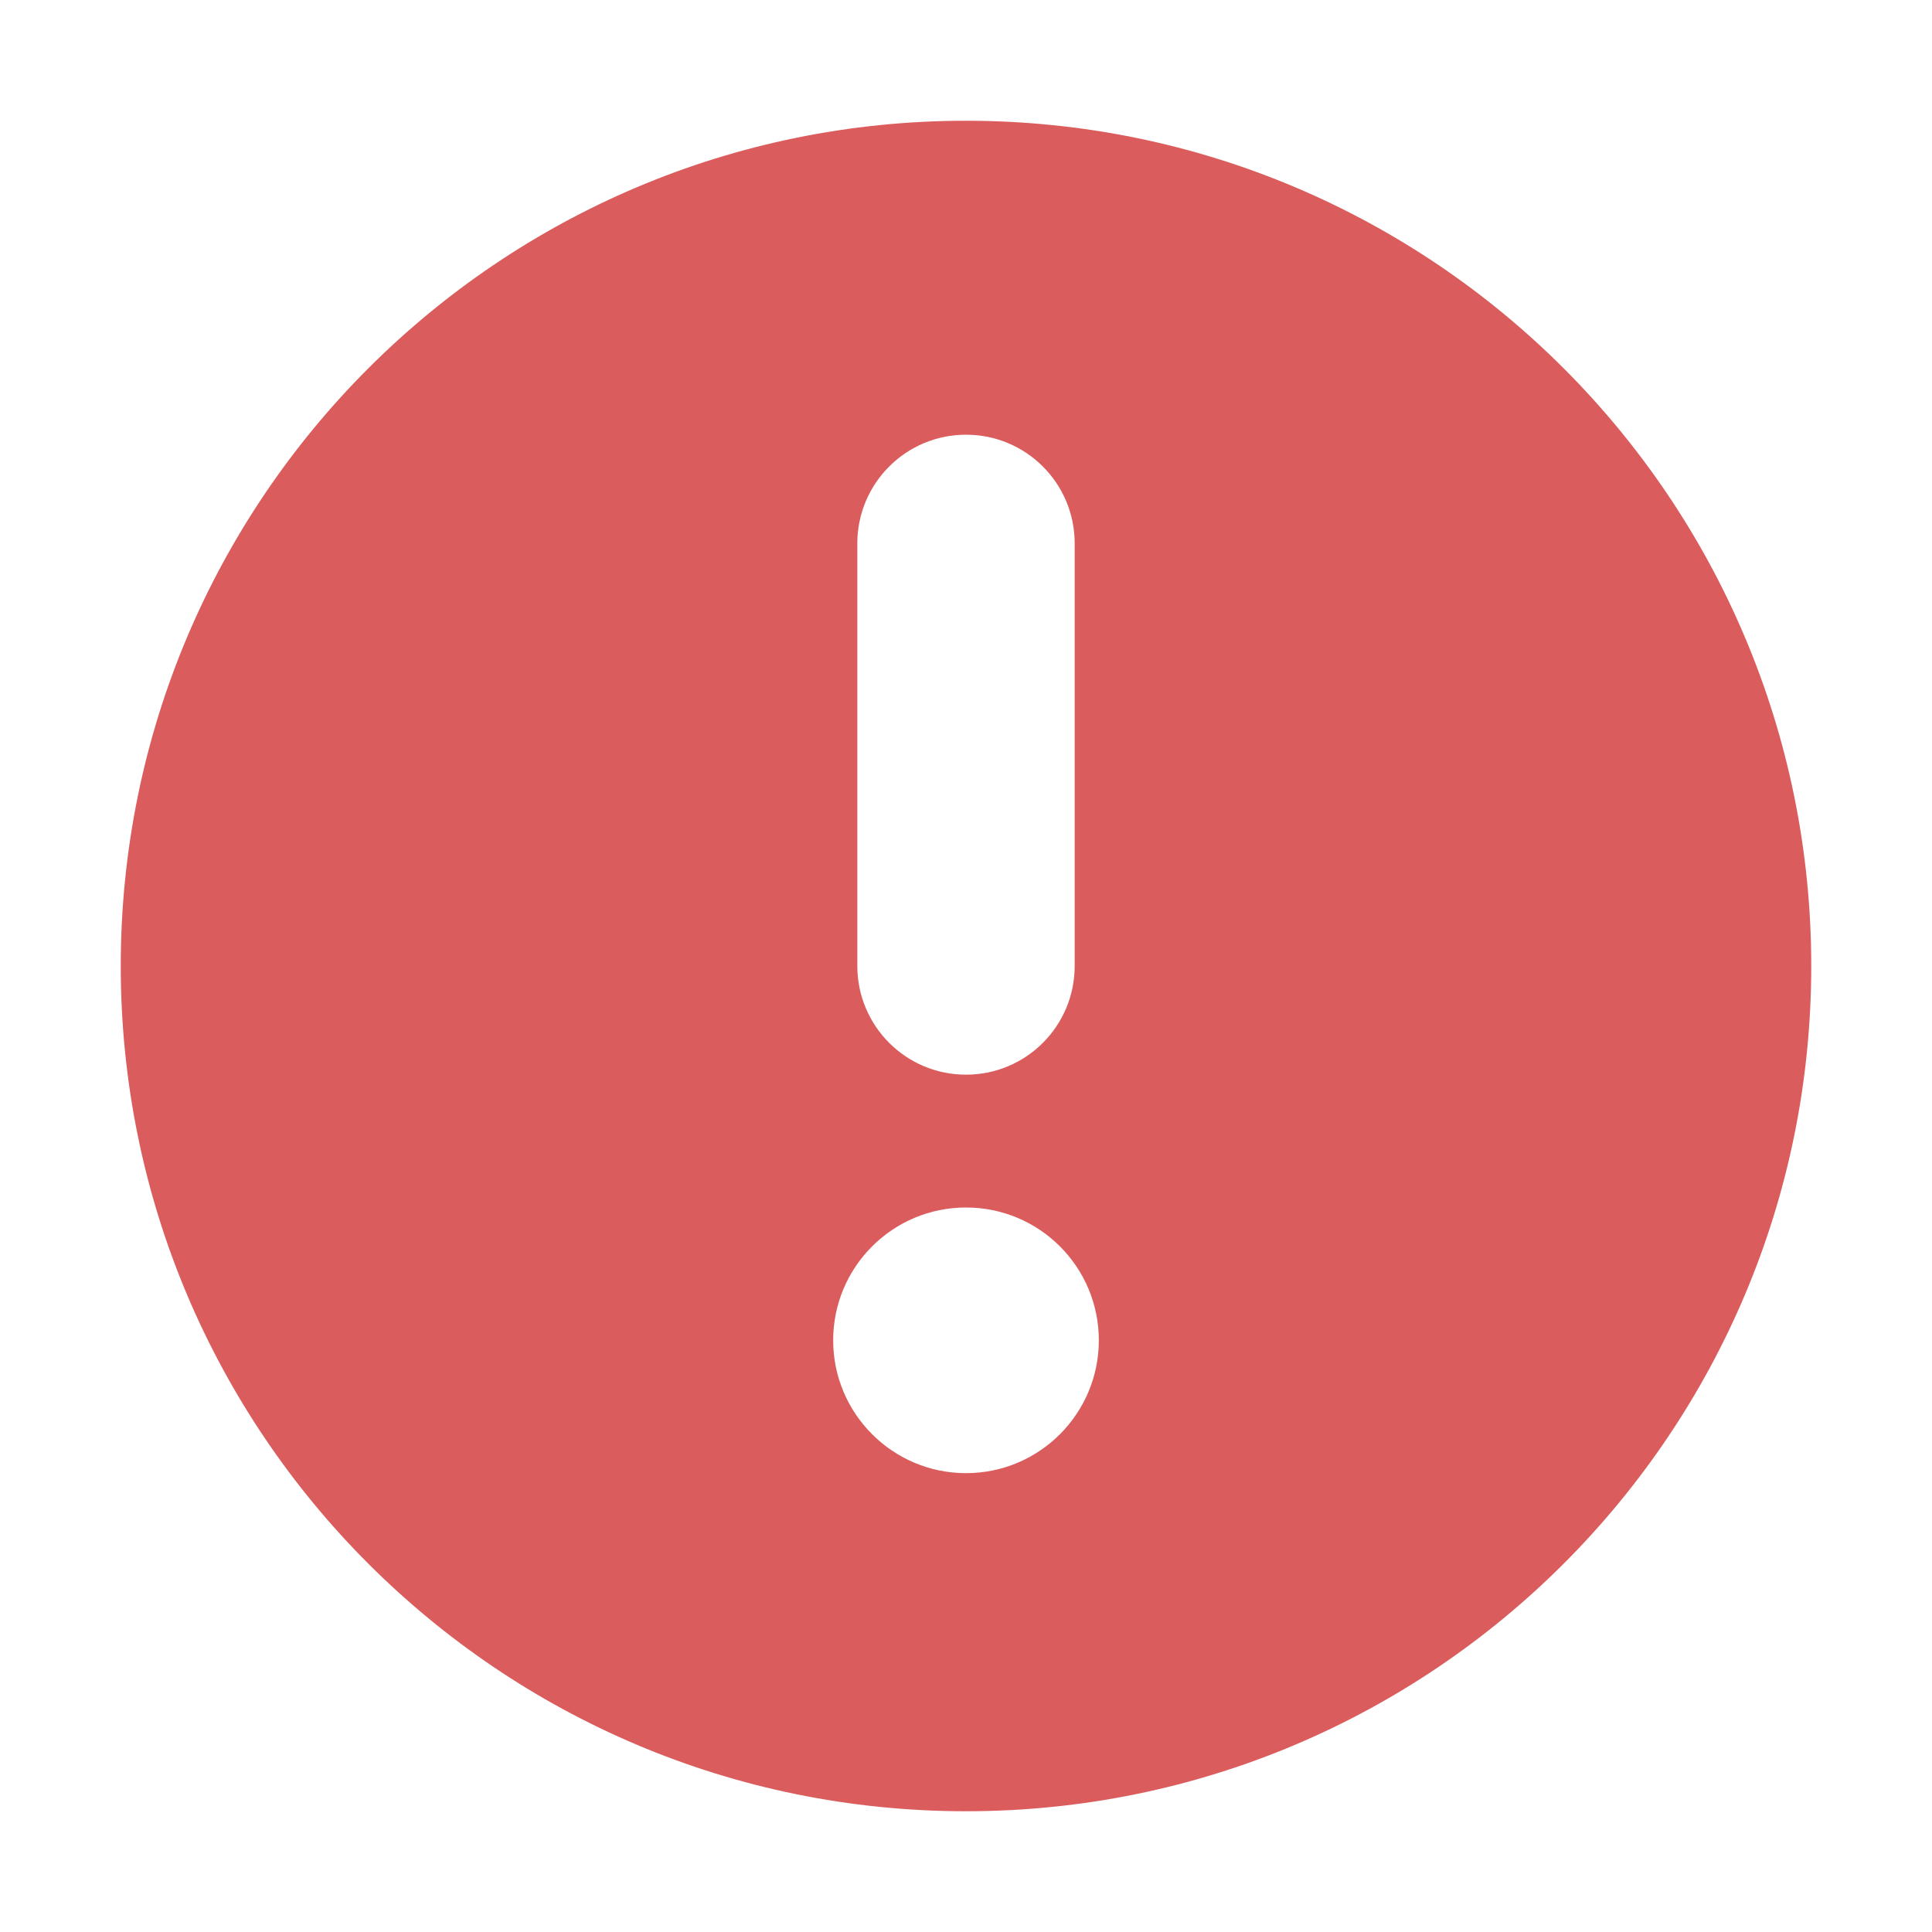
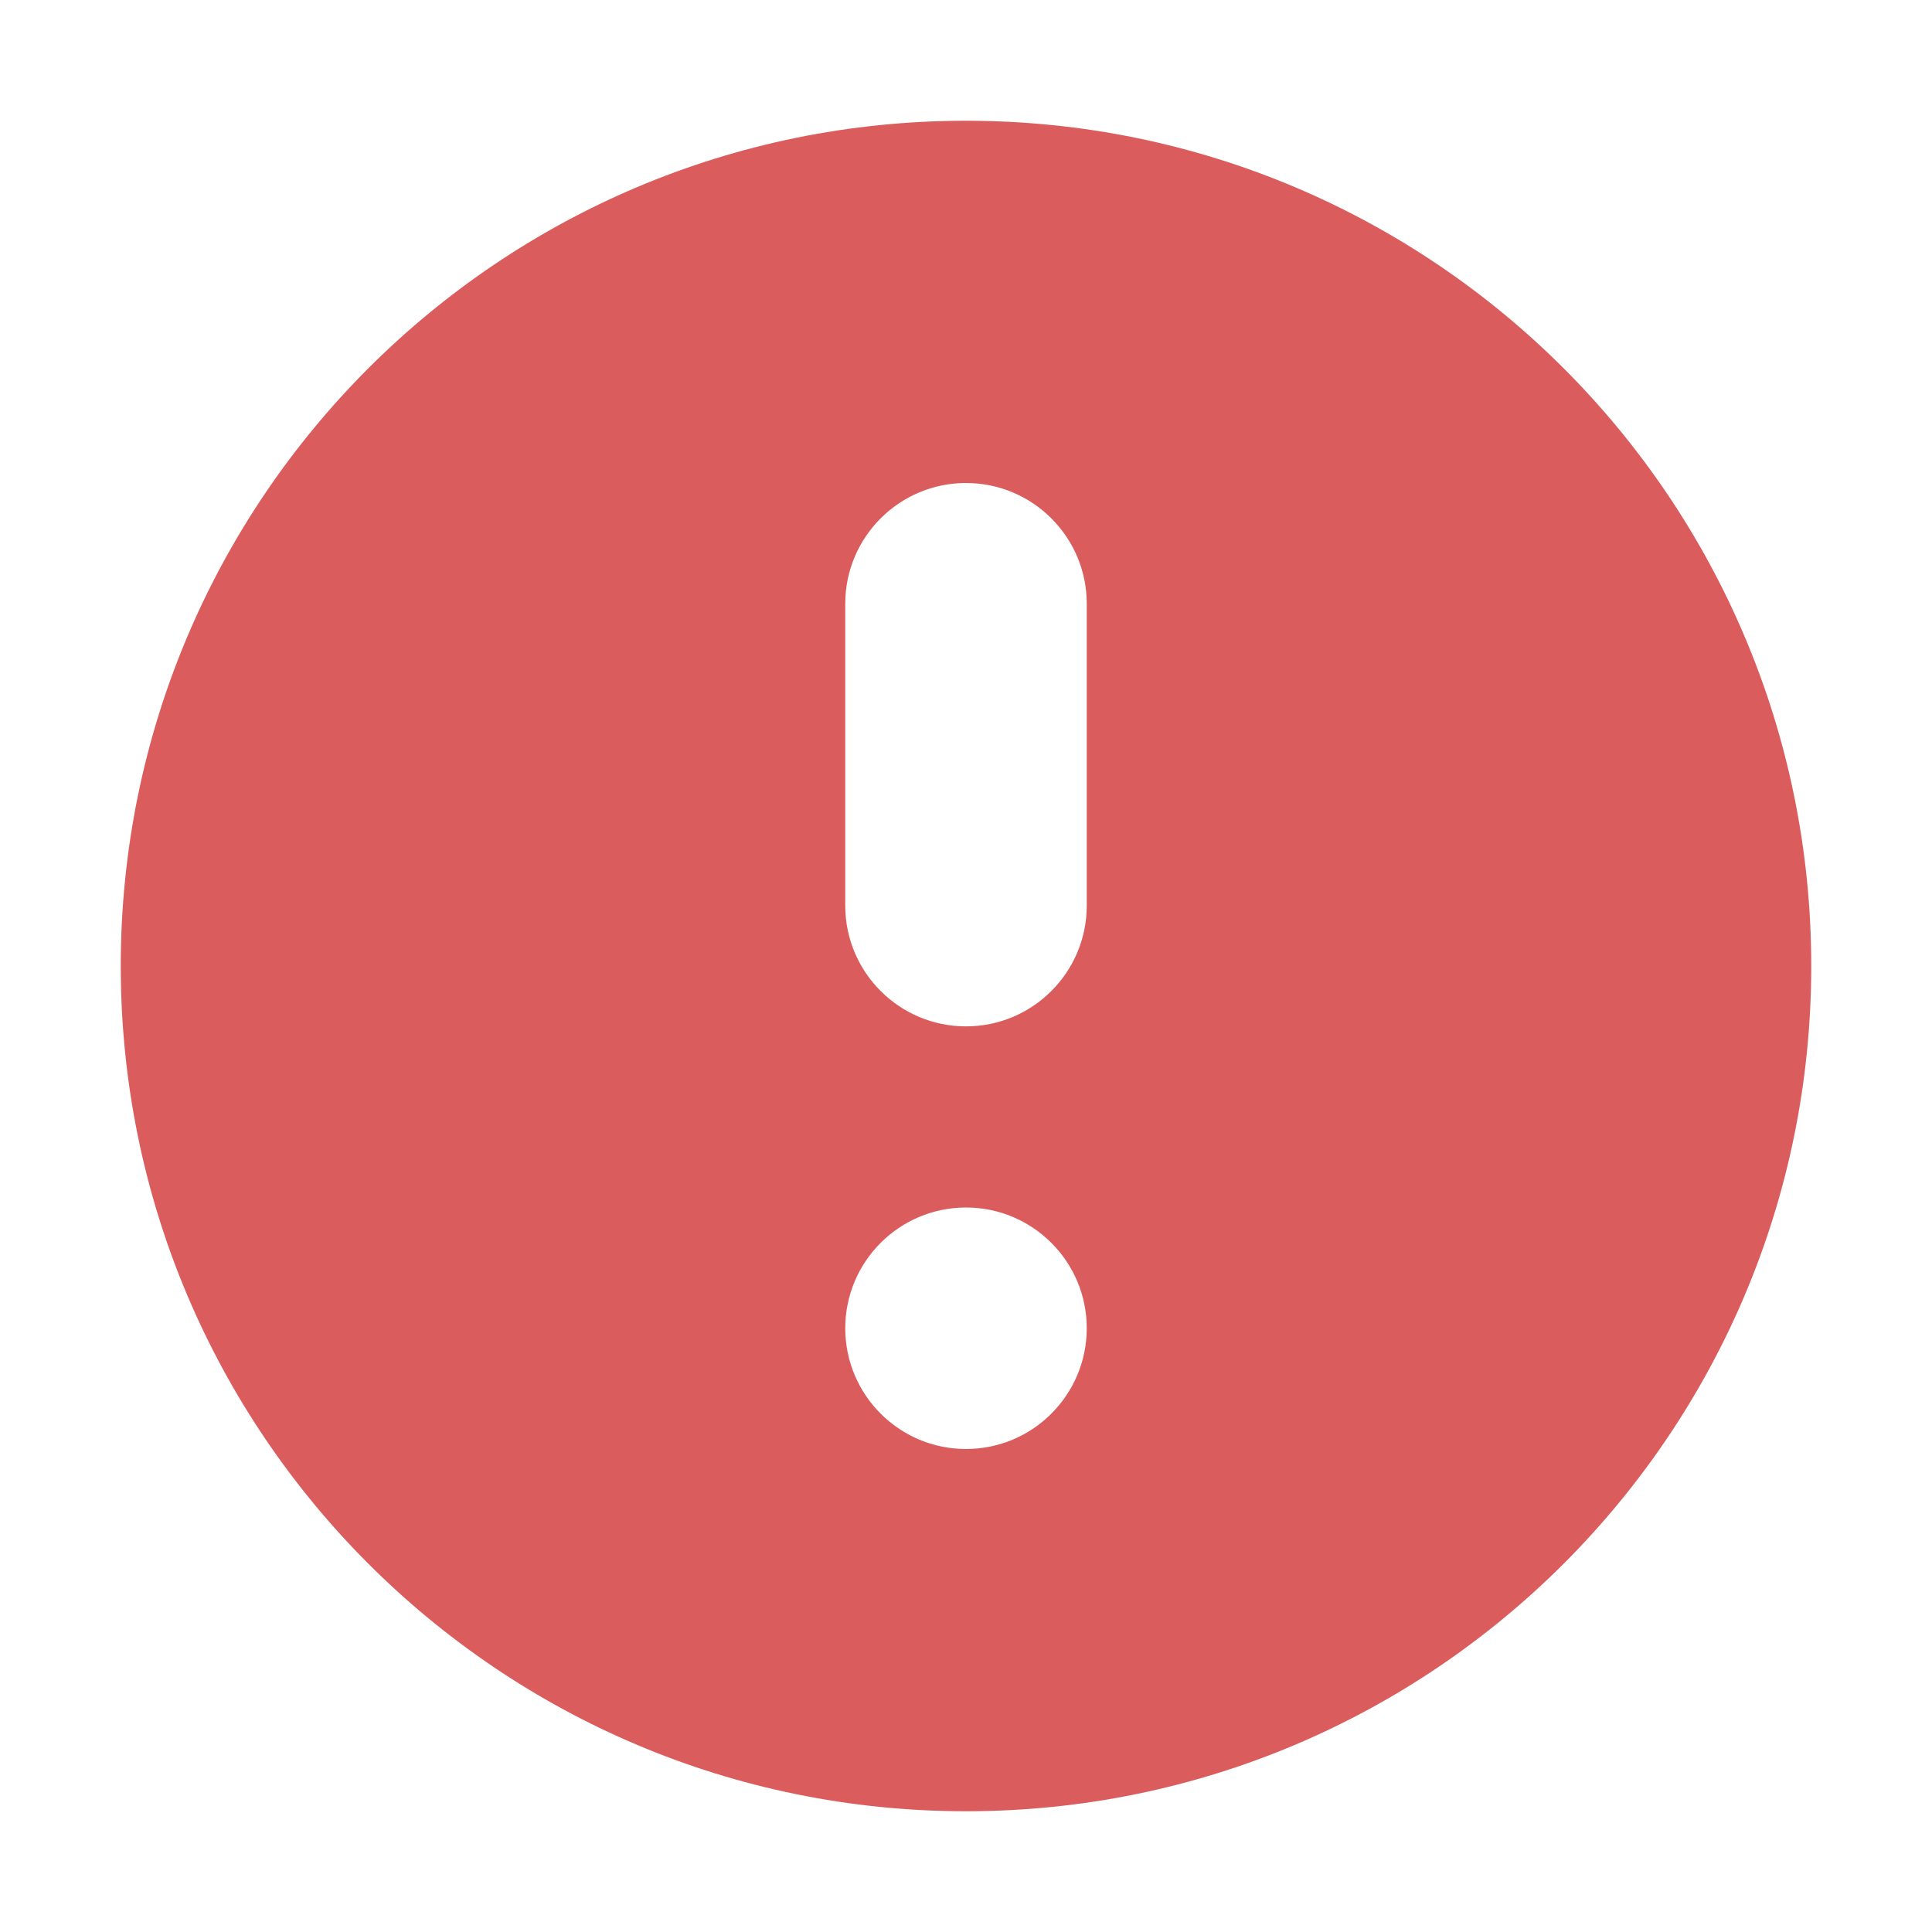
<svg xmlns="http://www.w3.org/2000/svg" width="16" height="16" viewBox="0 0 16 16" fill="none">
-   <path fill-rule="evenodd" clip-rule="evenodd" d="M8 15C11.866 15 15 11.866 15 8C15 4.134 11.866 1 8 1C4.134 1 1 4.134 1 8C1 11.866 4.134 15 8 15ZM8.9 4.5C8.9 4.003 8.498 3.6 8 3.6C7.503 3.6 7.1 4.003 7.1 4.5L7.1 8C7.1 8.497 7.503 8.9 8 8.9C8.498 8.9 8.9 8.497 8.9 8L8.9 4.5ZM8 12.2C8.608 12.2 9.1 11.707 9.1 11.1C9.1 10.492 8.608 10 8 10C7.393 10 6.9 10.492 6.9 11.1C6.9 11.707 7.393 12.2 8 12.2Z" fill="#DB5C5C" />
+   <path fill-rule="evenodd" clip-rule="evenodd" d="M15 8C15 11.866 11.866 15 8 15C4.134 15 1 11.866 1 8C1 4.134 4.134 1 8 1C11.866 1 15 4.134 15 8ZM8 4C8.552 4 9 4.448 9 5V7.5C9 8.052 8.552 8.5 8 8.5C7.448 8.5 7 8.052 7 7.5V5C7 4.448 7.448 4 8 4ZM9 11C9 11.552 8.552 12 8 12C7.448 12 7 11.552 7 11C7 10.448 7.448 10 8 10C8.552 10 9 10.448 9 11Z" fill="#DB5C5C" />
</svg>
